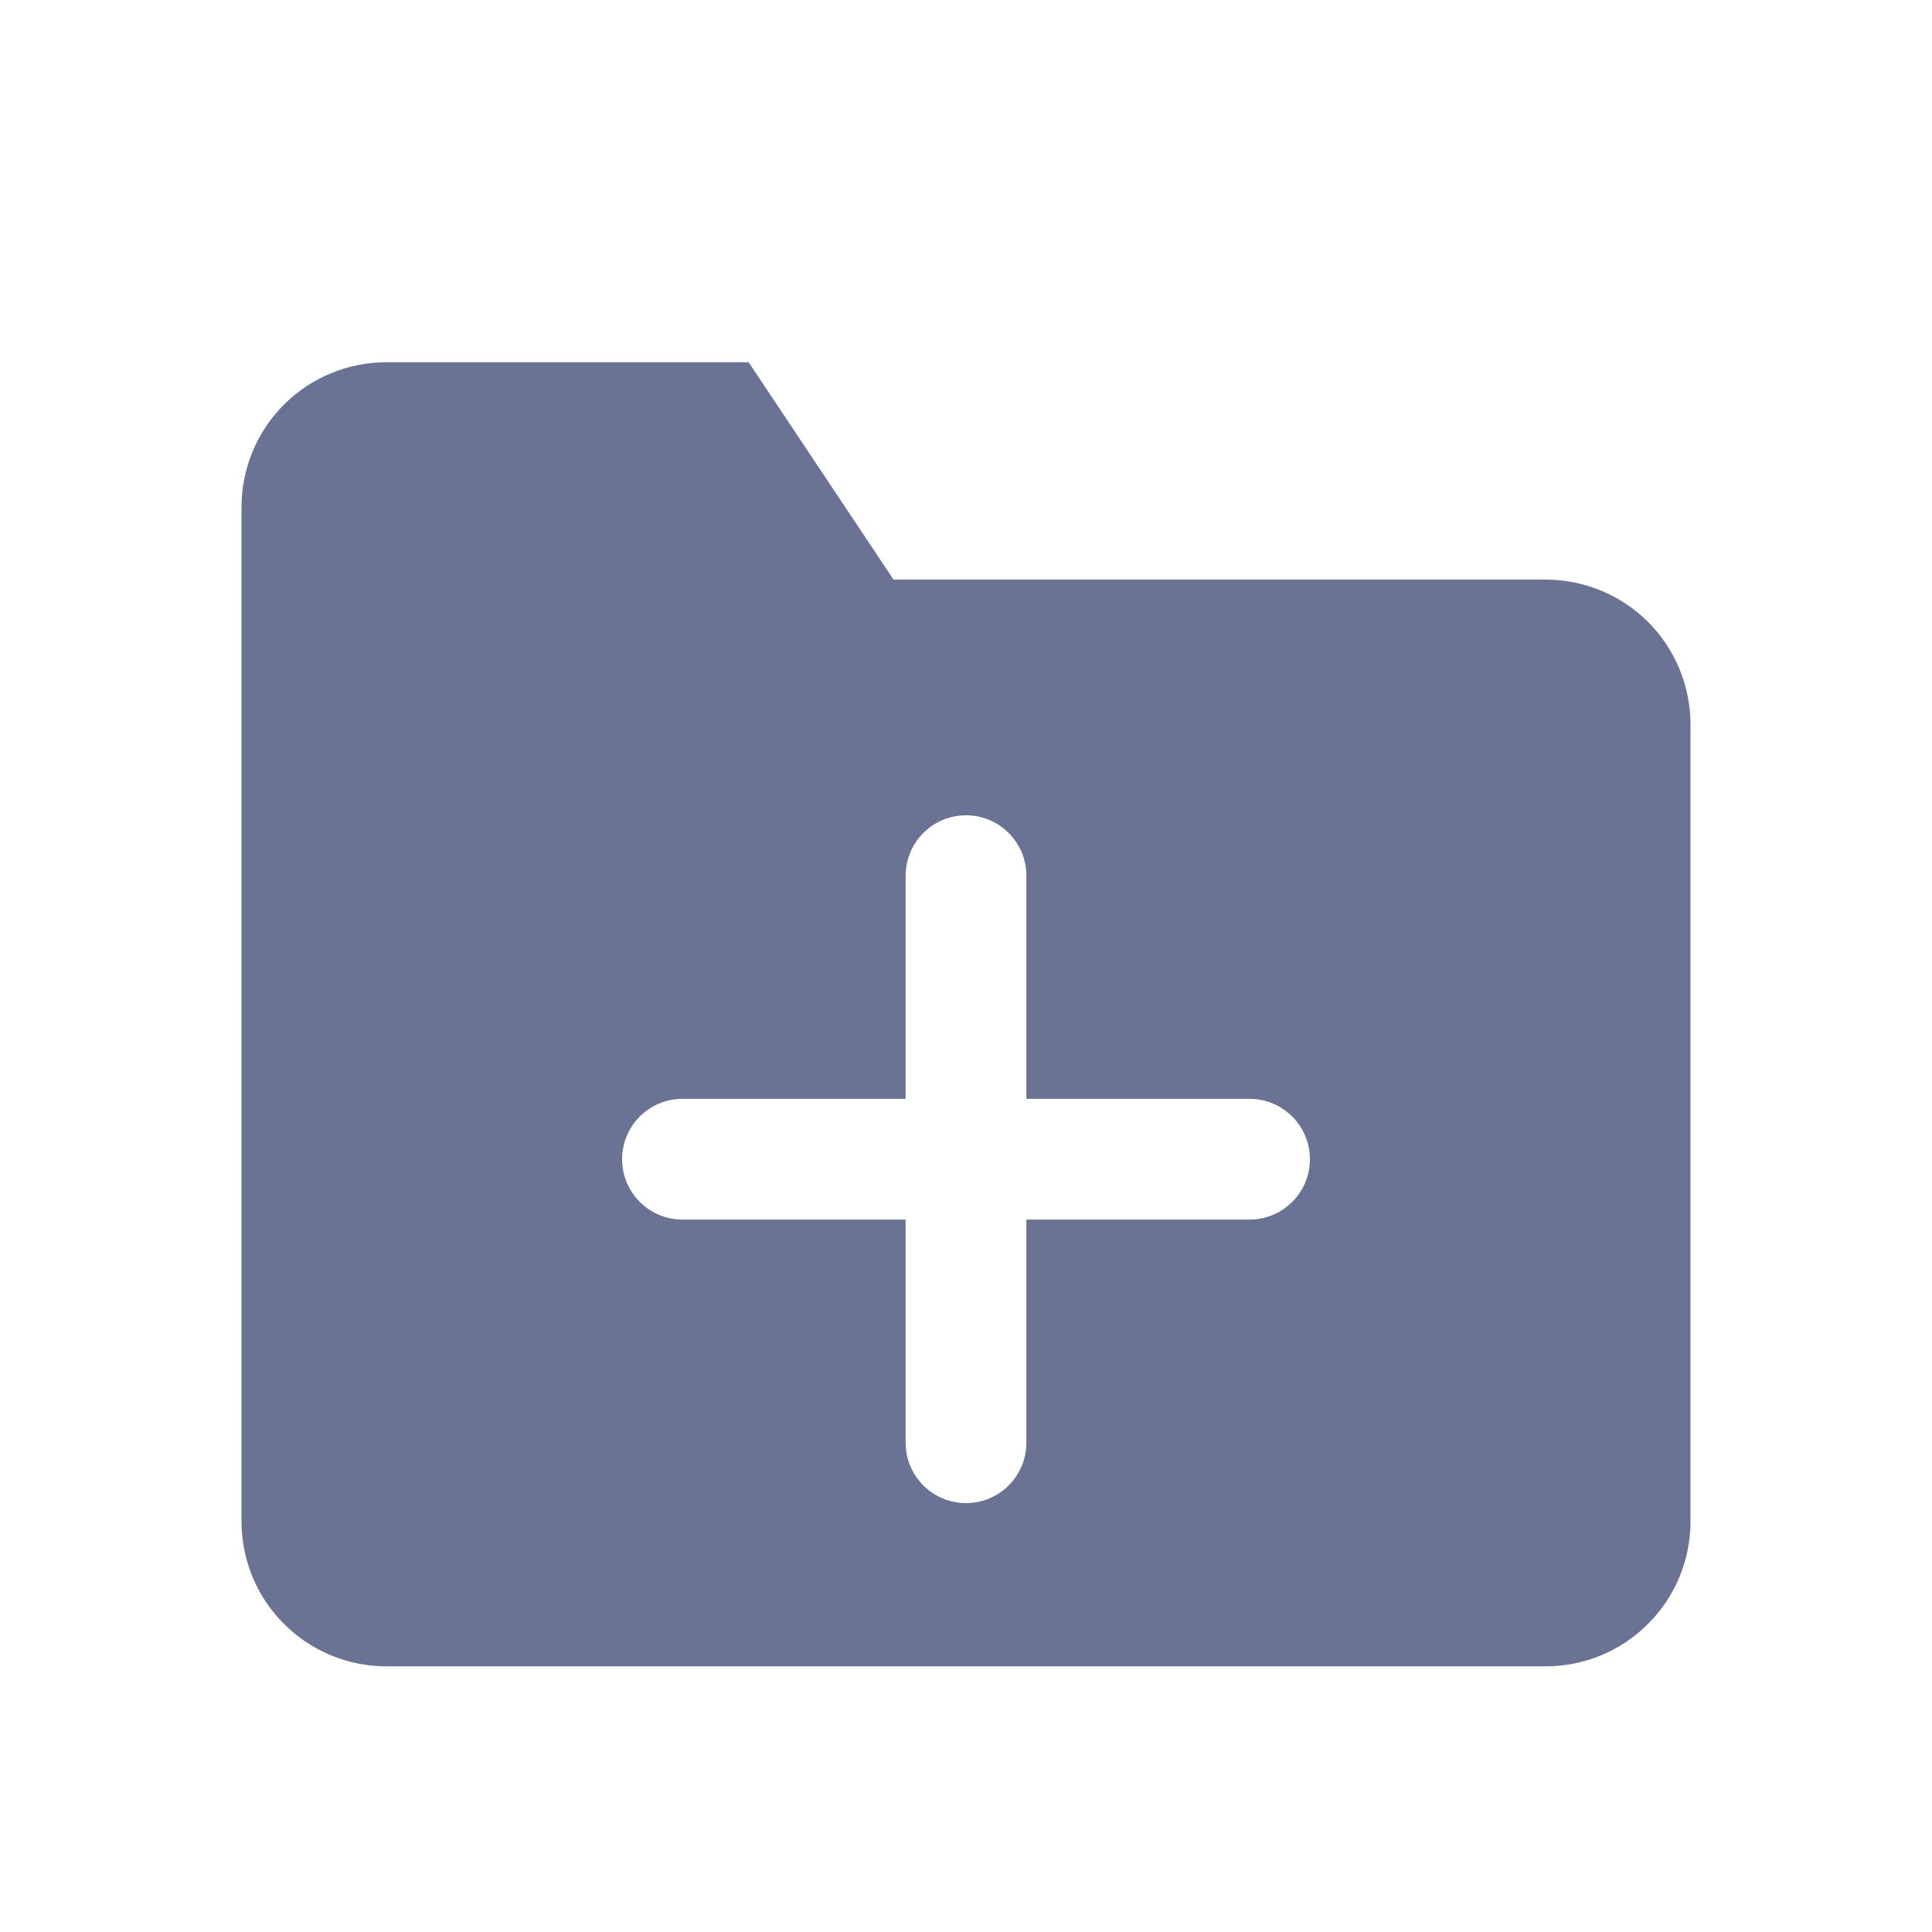
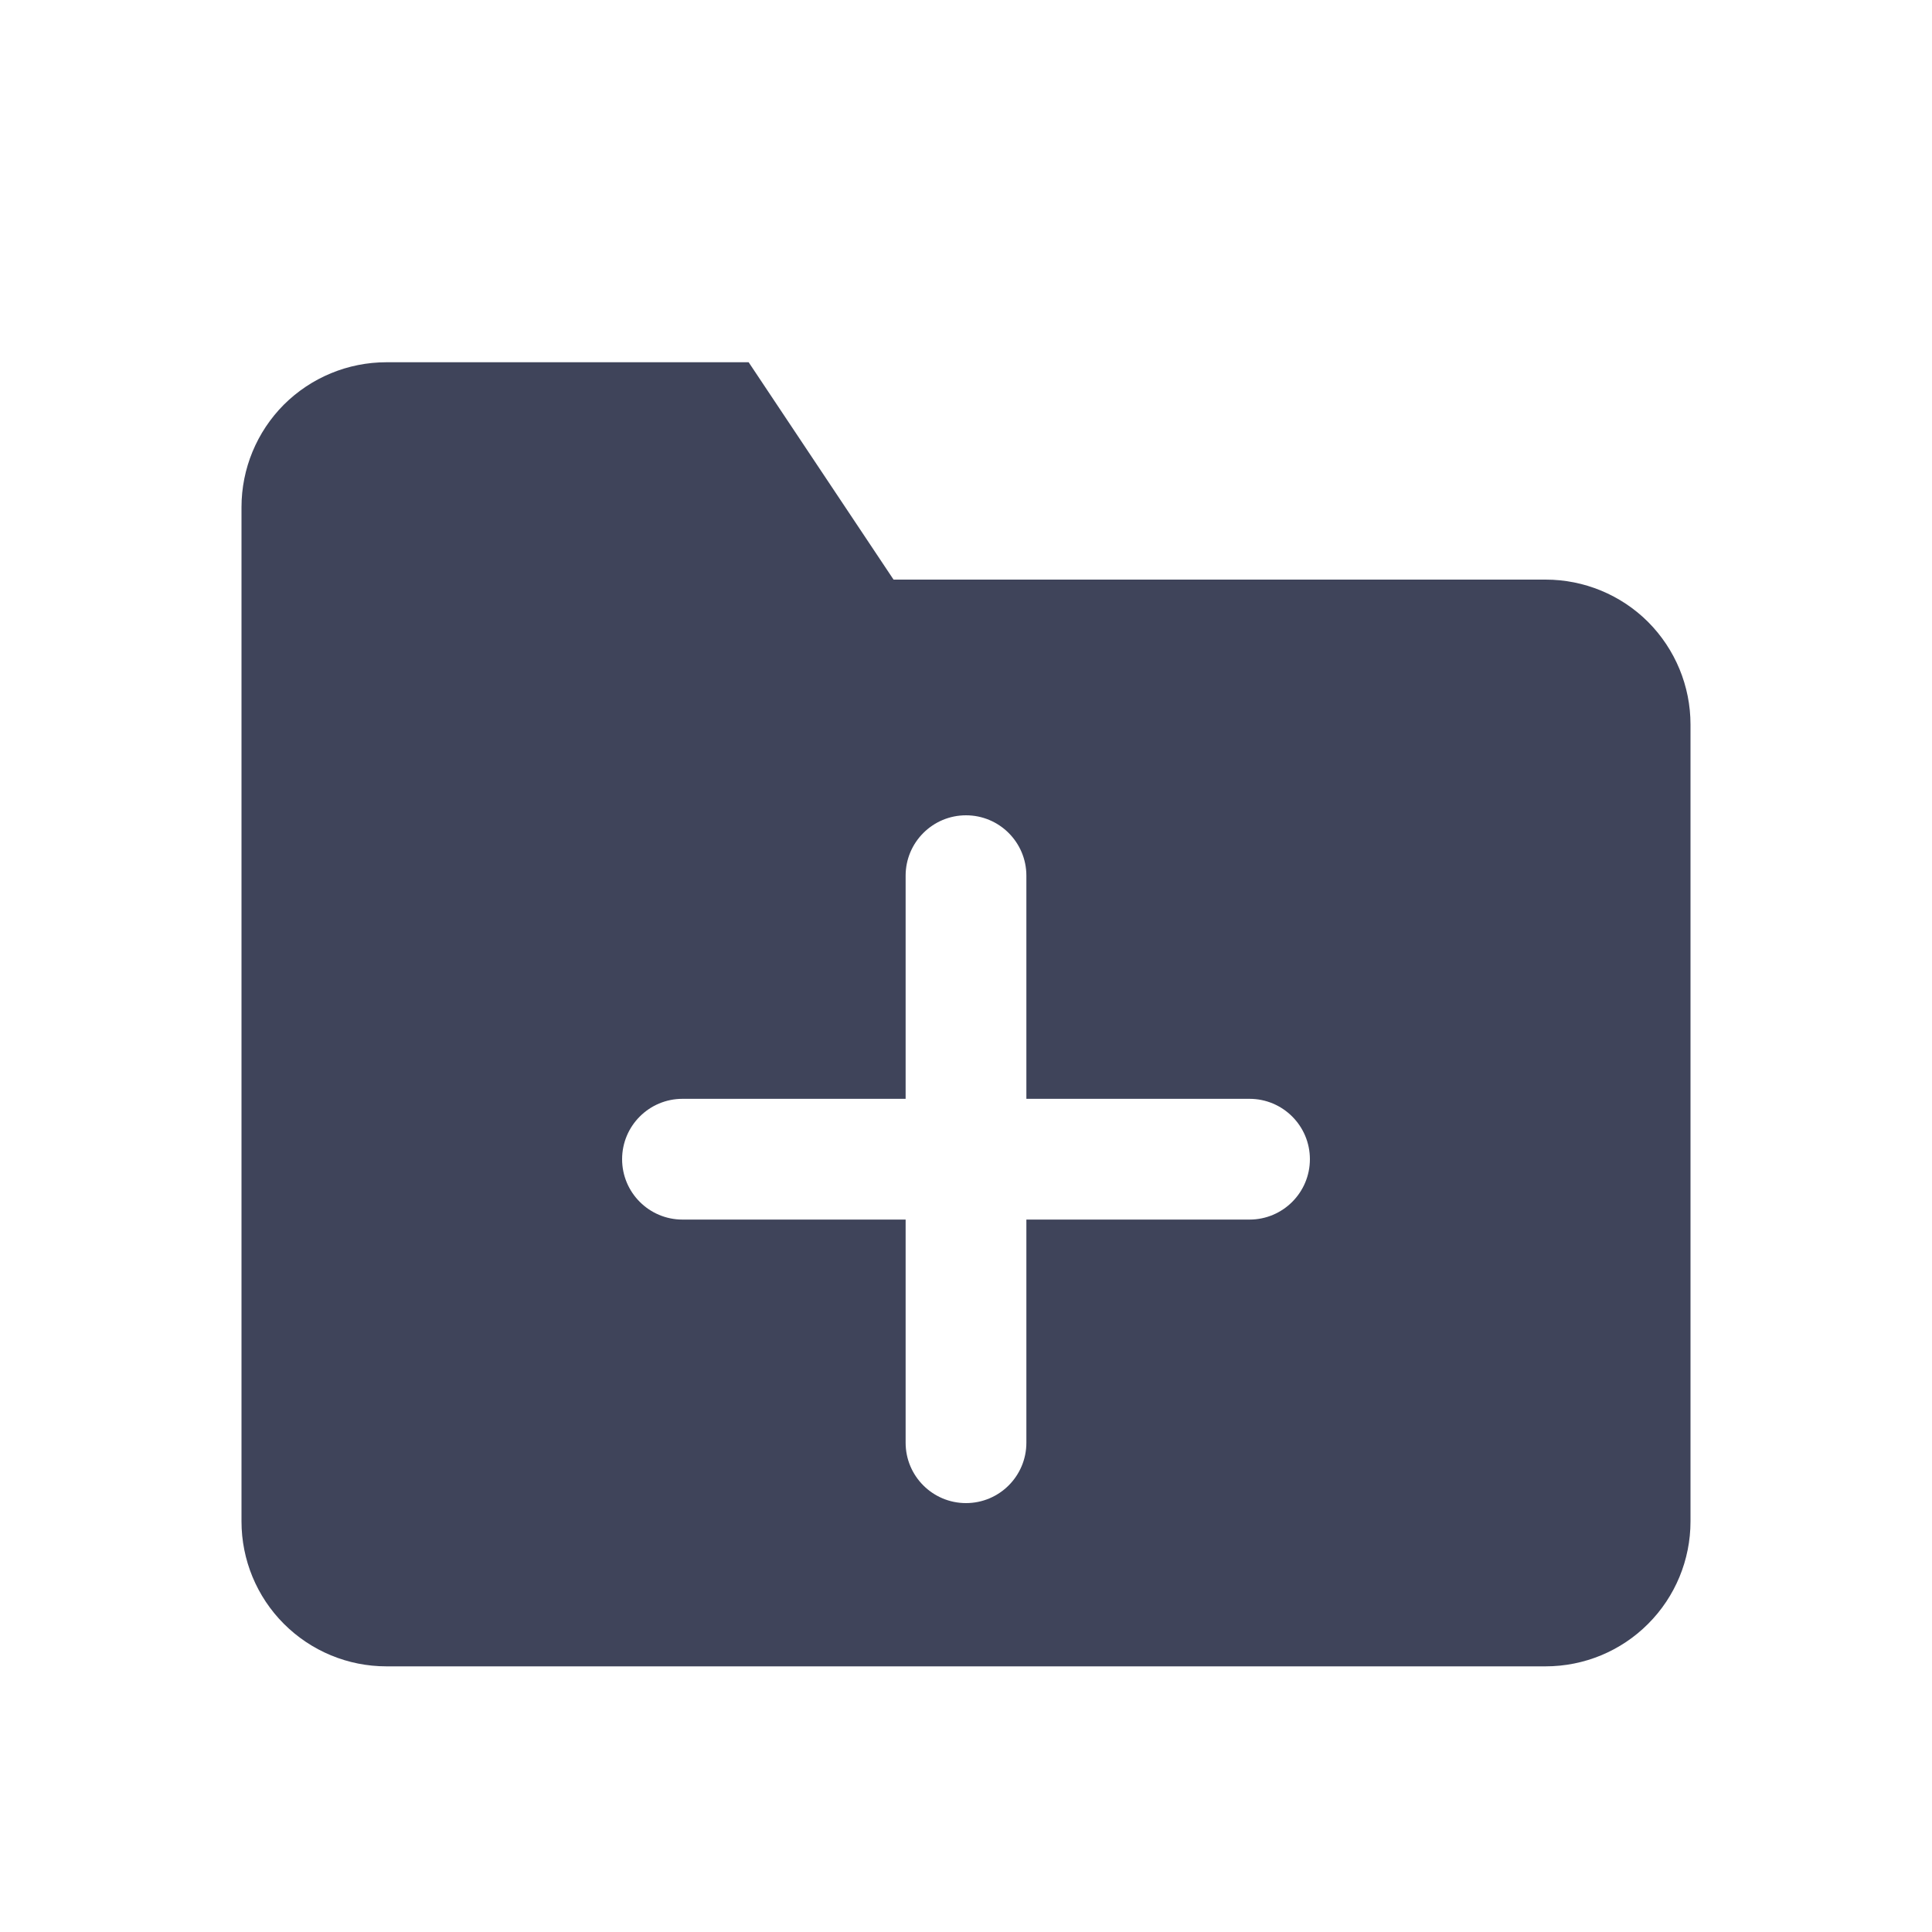
<svg xmlns="http://www.w3.org/2000/svg" width="16" height="16" viewBox="0 0 16 16" fill="none">
-   <path fill-rule="evenodd" clip-rule="evenodd" d="M13.649 13.448C13.874 13.223 14 12.918 14 12.6V6C14 5.682 13.874 5.377 13.649 5.151C13.424 4.926 13.118 4.8 12.8 4.8H7.4L6.2 3H3.2C2.882 3 2.577 3.126 2.351 3.351C2.126 3.577 2 3.882 2 4.2V12.6C2 12.918 2.126 13.223 2.351 13.448C2.577 13.674 2.882 13.8 3.2 13.8H12.8C13.118 13.8 13.424 13.674 13.649 13.448ZM8 6.752C8.276 6.752 8.5 6.976 8.5 7.252V9.1H10.348C10.624 9.1 10.848 9.324 10.848 9.6C10.848 9.876 10.624 10.1 10.348 10.1H8.5V11.948C8.5 12.224 8.276 12.448 8 12.448C7.724 12.448 7.5 12.224 7.5 11.948V10.1H5.652C5.376 10.1 5.152 9.876 5.152 9.6C5.152 9.324 5.376 9.1 5.652 9.1H7.5V7.252C7.5 6.976 7.724 6.752 8 6.752Z" fill="#6B7394" />
+   <path fill-rule="evenodd" clip-rule="evenodd" d="M13.649 13.448C13.874 13.223 14 12.918 14 12.6V6C14 5.682 13.874 5.377 13.649 5.151C13.424 4.926 13.118 4.8 12.8 4.8H7.4L6.2 3H3.2C2.882 3 2.577 3.126 2.351 3.351C2.126 3.577 2 3.882 2 4.2V12.6C2 12.918 2.126 13.223 2.351 13.448C2.577 13.674 2.882 13.8 3.2 13.8H12.8C13.118 13.8 13.424 13.674 13.649 13.448ZM8 6.752C8.276 6.752 8.5 6.976 8.5 7.252V9.1H10.348C10.624 9.1 10.848 9.324 10.848 9.6C10.848 9.876 10.624 10.1 10.348 10.1H8.5V11.948C8.5 12.224 8.276 12.448 8 12.448C7.724 12.448 7.5 12.224 7.5 11.948V10.1H5.652C5.376 10.1 5.152 9.876 5.152 9.6C5.152 9.324 5.376 9.1 5.652 9.1H7.5V7.252C7.5 6.976 7.724 6.752 8 6.752Z" fill="#3F445A" />
</svg>
